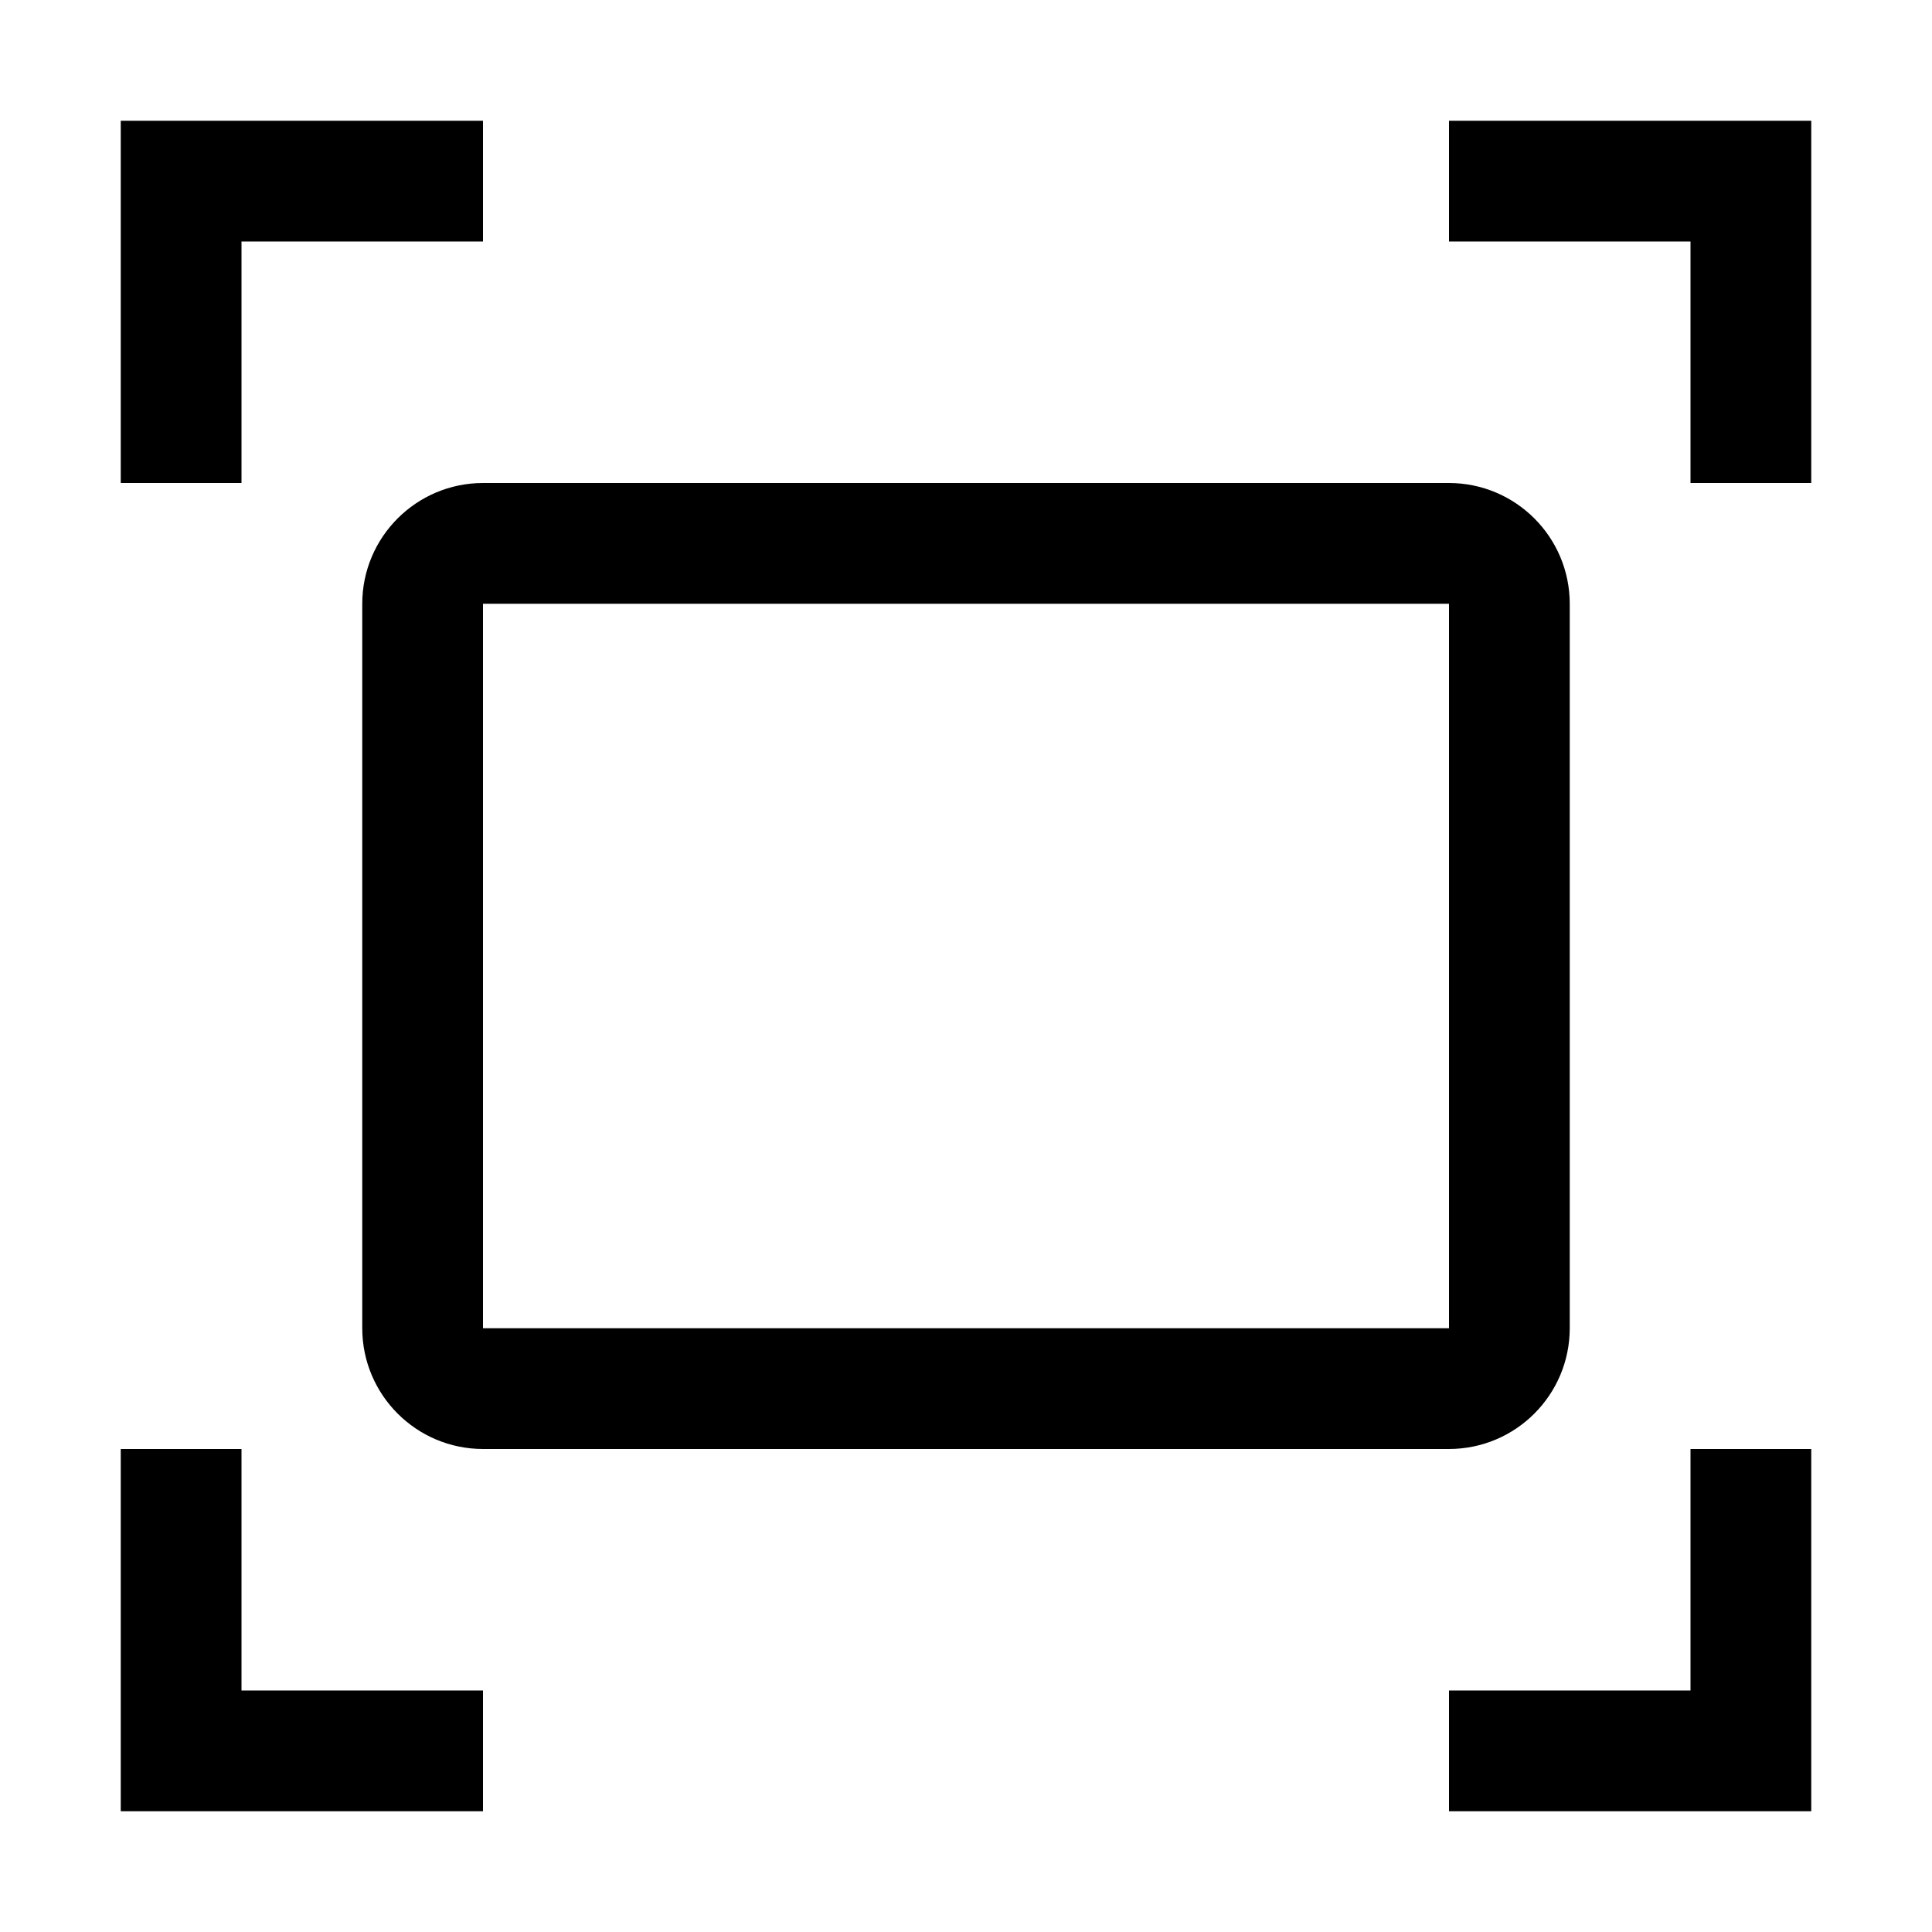
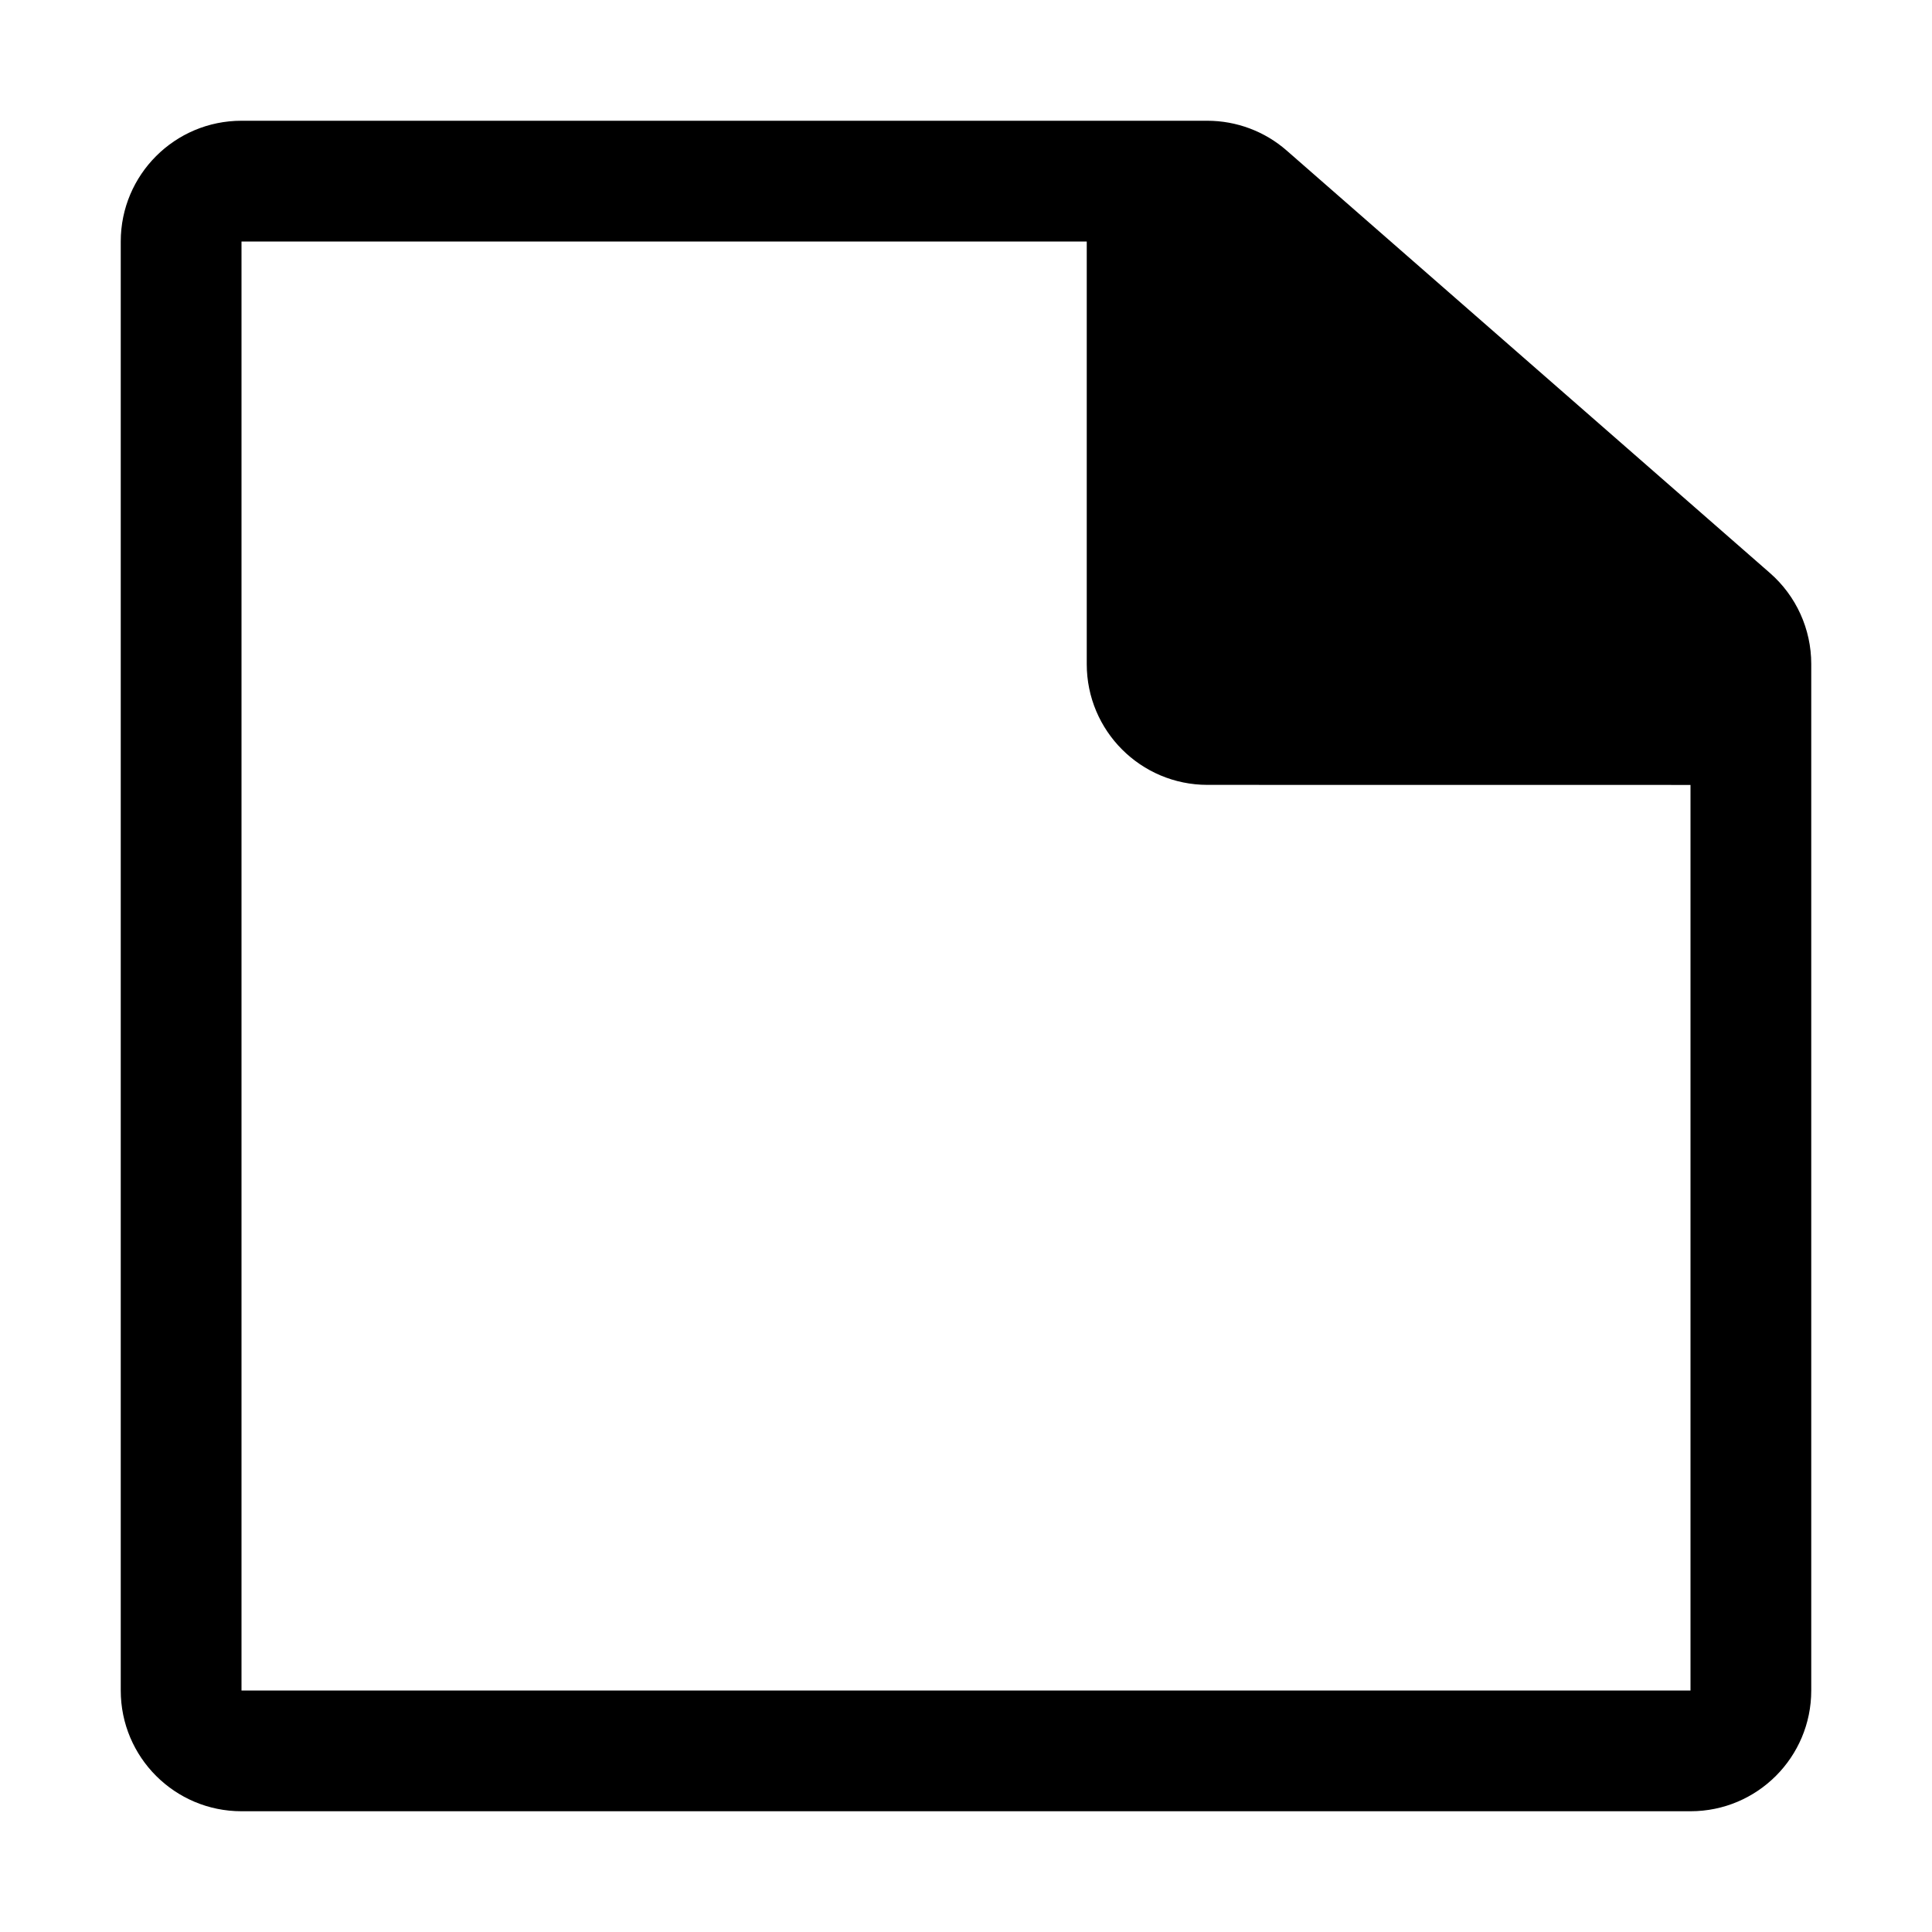
- <svg xmlns="http://www.w3.org/2000/svg" id="icon" width="32" height="32" viewBox="0 0 32 32">
+ <svg xmlns="http://www.w3.org/2000/svg" id="icon" version="1.1" viewBox="0 0 32 32">
  <defs>
    <style>
-       .cls-1 {
+       .st0 {
        fill: none;
      }
    </style>
  </defs>
-   <polygon points="8 2 2 2 2 8 4 8 4 4 8 4 8 2" />
-   <polygon points="24 2 30 2 30 8 28 8 28 4 24 4 24 2" />
-   <polygon points="8 30 2 30 2 24 4 24 4 28 8 28 8 30" />
-   <polygon points="24 30 30 30 30 24 28 24 28 28 24 28 24 30" />
-   <path d="M24,24H8a2.002,2.002,0,0,1-2-2V10A2.002,2.002,0,0,1,8,8H24a2.002,2.002,0,0,1,2,2V22A2.002,2.002,0,0,1,24,24ZM8,10V22H24V10Z" />
-   <rect id="_Transparent_Rectangle_" data-name="&lt;Transparent Rectangle&gt;" class="cls-1" width="32" height="32" />
+   <path d="M29.316,9.491l-8.004-6.997c-.364-.319-.832-.494-1.316-.494H4c-1.105,0-2,.895-2,2v24c0,1.105.895,2,2,2h24c1.105,0,2-.895,2-2V10.997c0-.577-.249-1.126-.684-1.506l0.0 0ZM28,13v15H4V4h14v7c0,1.105.895,2,2,2l8,.001" />
+   <rect id="_Transparent_Rectangle_" class="st0" width="32" height="32" />
</svg>
